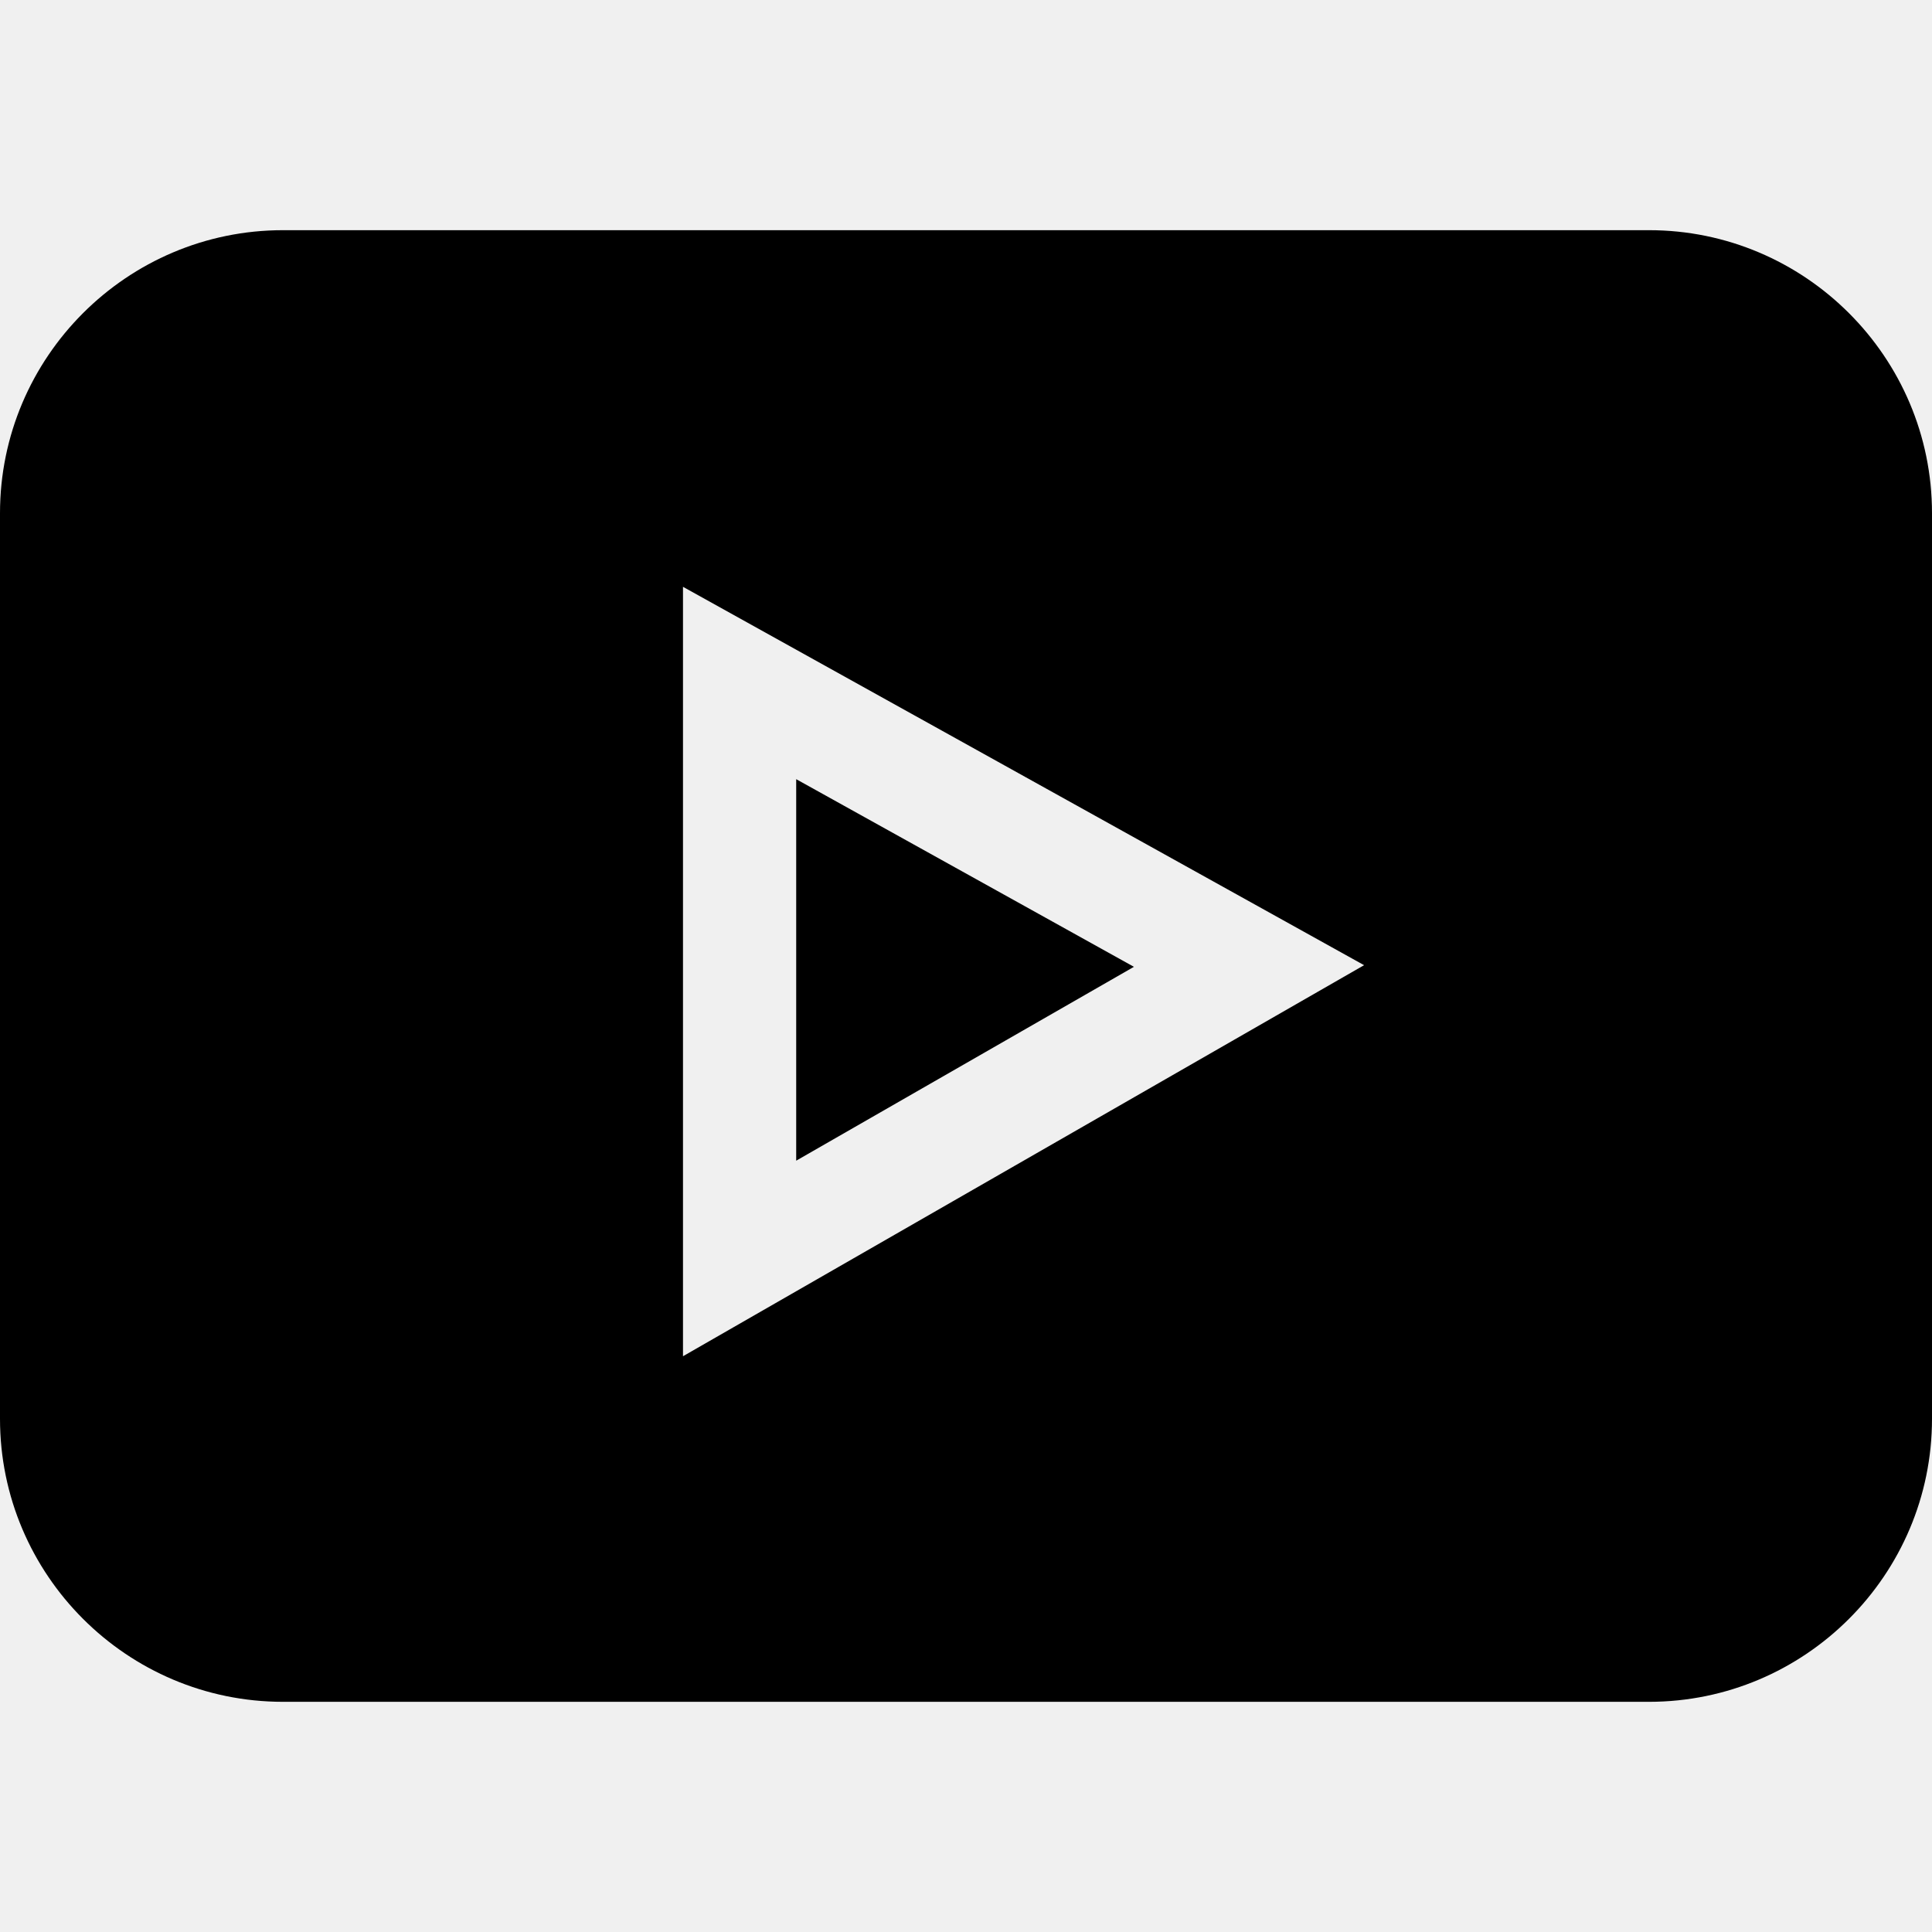
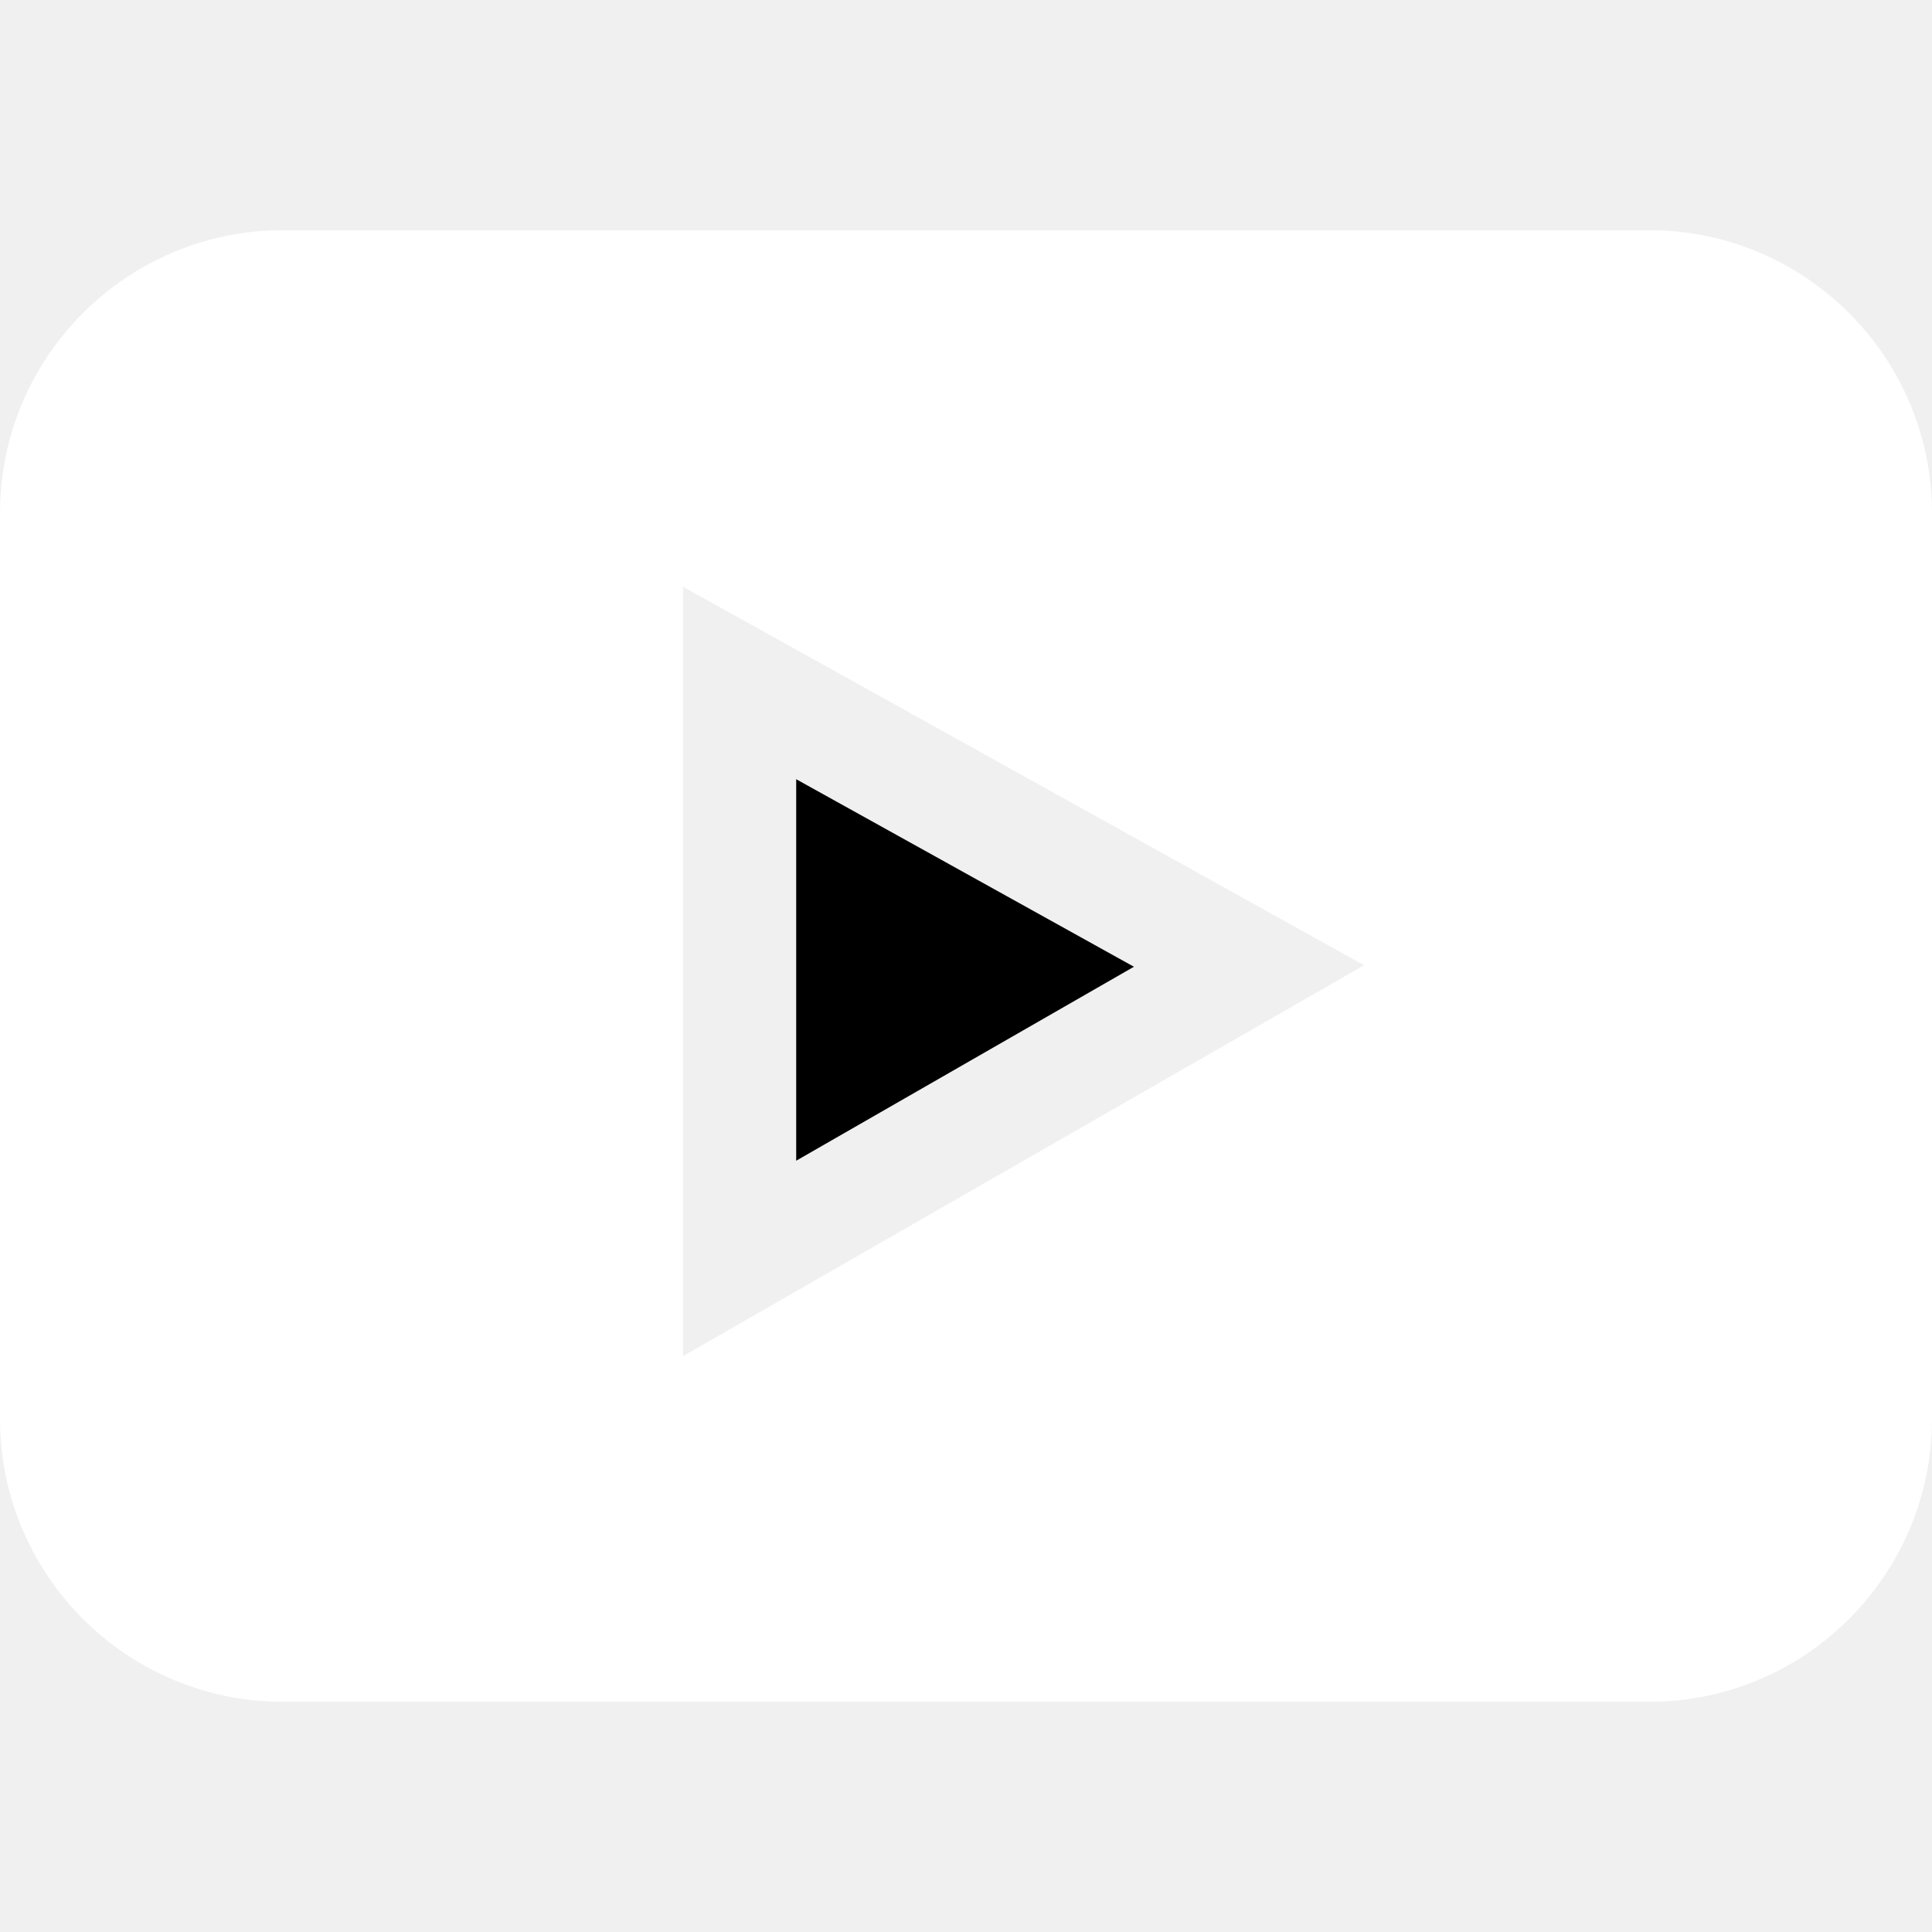
- <svg xmlns="http://www.w3.org/2000/svg" viewBox="0 -61 512 512">
-   <path d="m437 0h-362c-41.352 0-75 33.648-75 75v240c0 41.352 33.648 75 75 75h362c41.352 0 75-33.648 75-75v-240c0-41.352-33.648-75-75-75zm-256 298.418v-203.906l180.496 100.27zm0 0" />
-   <path d="m211 145.488v101.105l89.504-51.375zm0 0" />
+ <svg xmlns="http://www.w3.org/2000/svg" id="Layer_1" version="1.1" viewBox="0 0 512 512">
+   <defs>
+     <style>
+       .st0 {
+         fill: #fff;
+       }
+     </style>
+   </defs>
+   <path class="st0" d="M437,61H75C33.6,61,0,94.6,0,136v240c0,41.4,33.6,75,75,75h362c41.4,0,75-33.6,75-75v-240c0-41.4-33.6-75-75-75ZM181,359.4v-203.9l180.5,100.3-180.5,103.6Z" />
+   <path d="M211,206.5v101.1l89.5-51.4-89.5-49.7Z" />
</svg>
